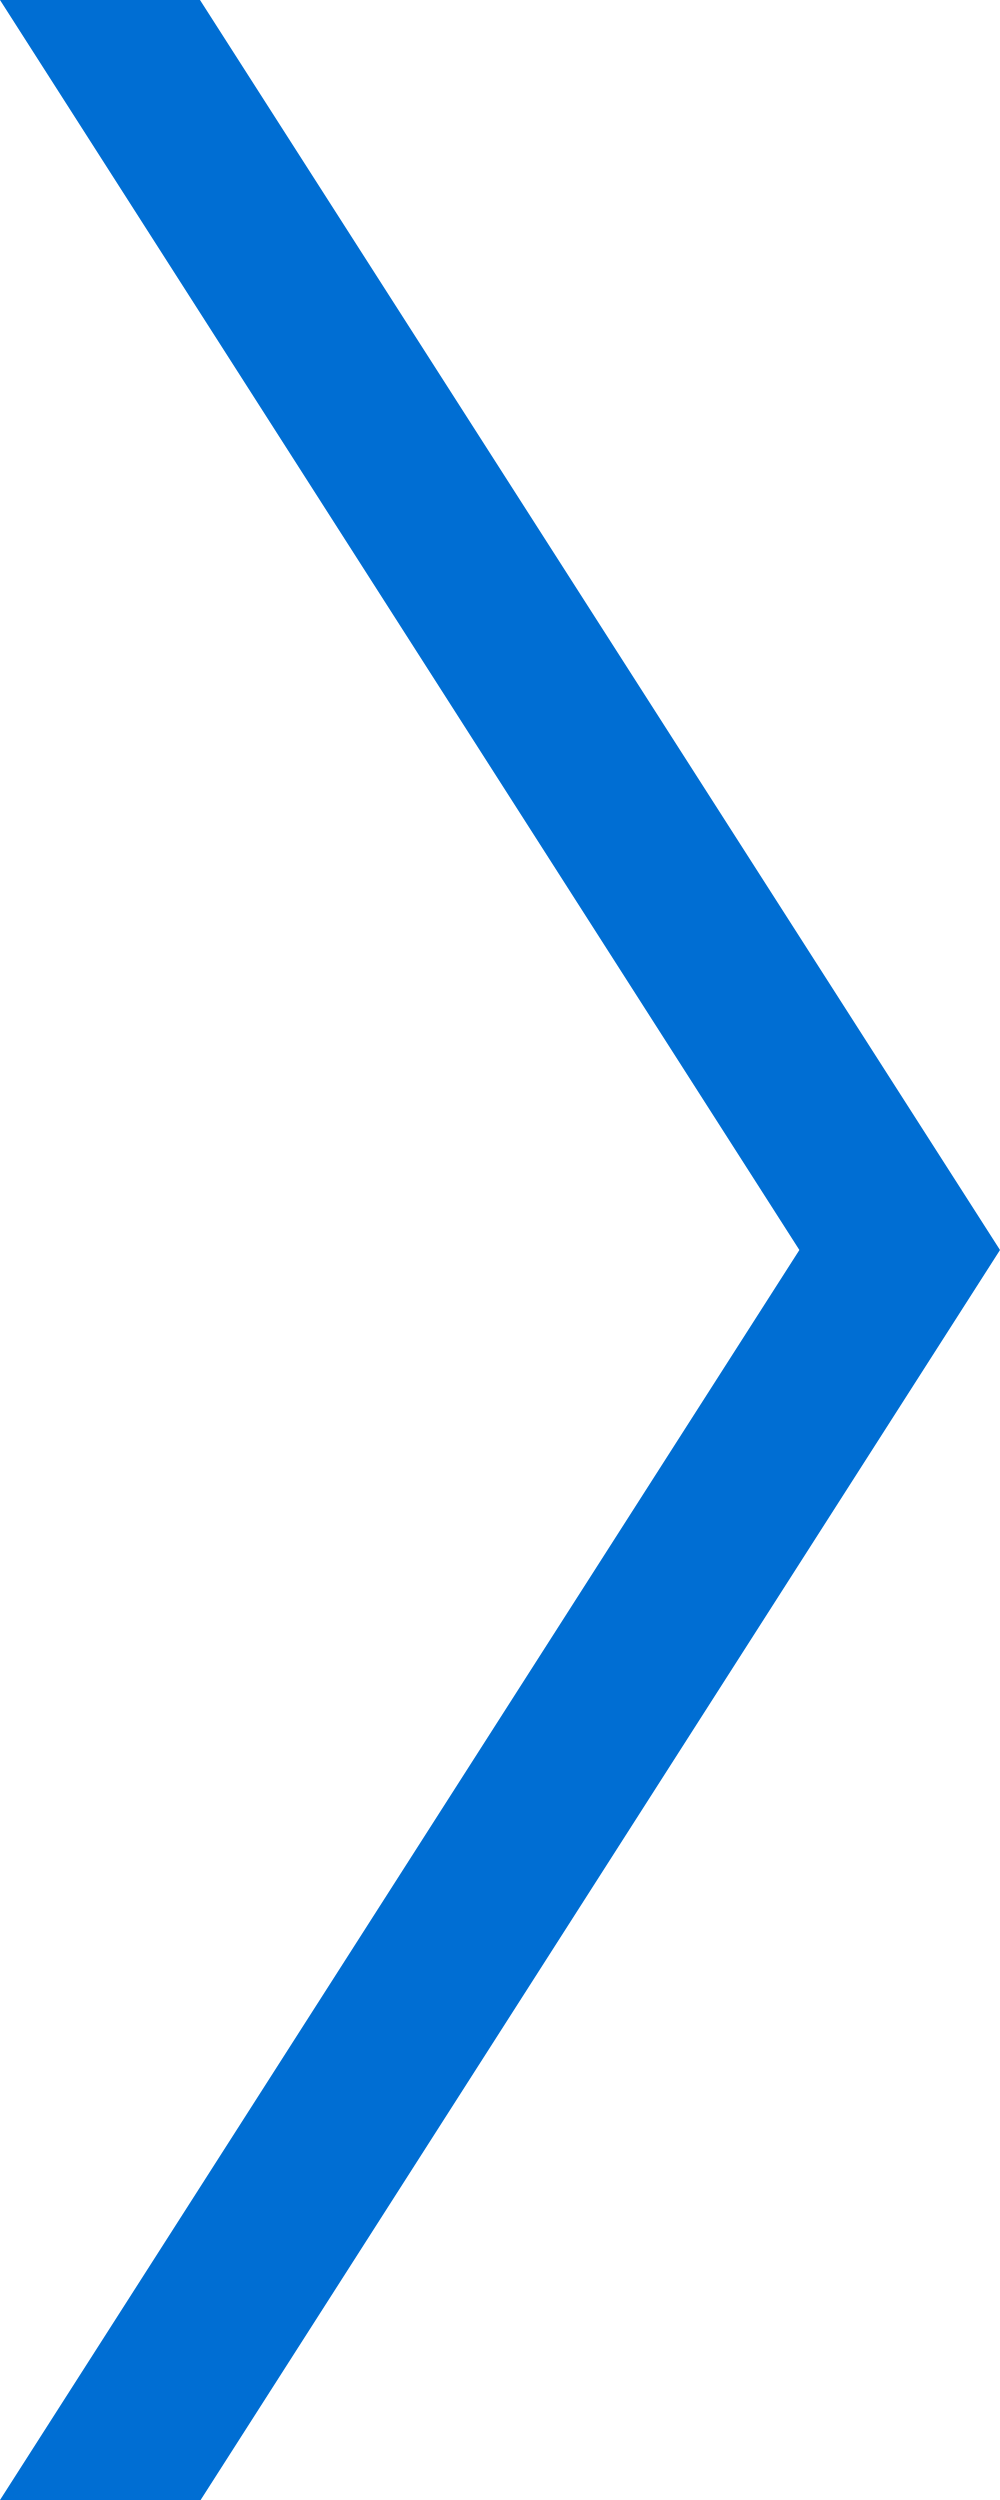
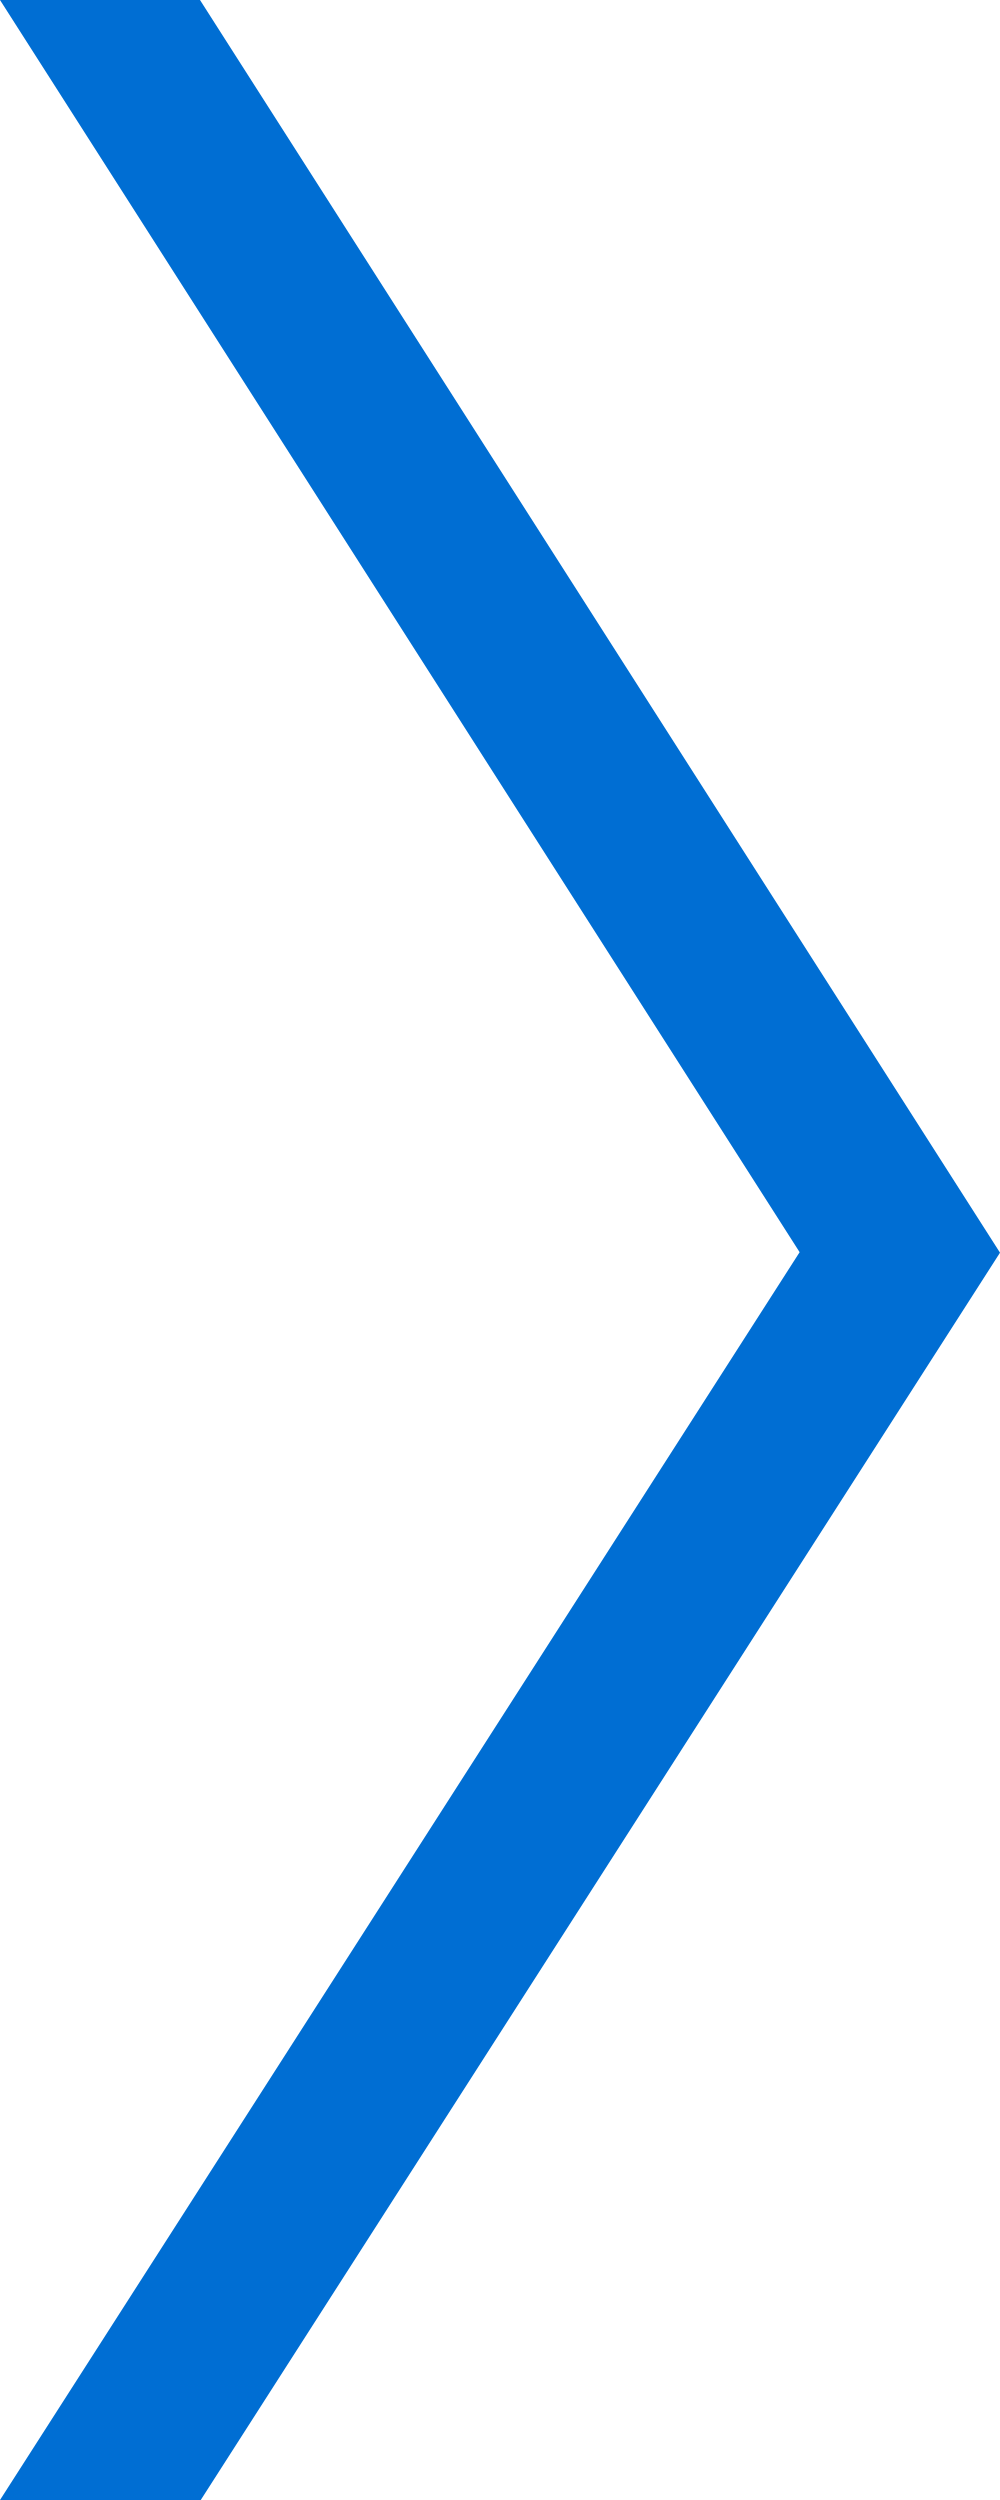
<svg xmlns="http://www.w3.org/2000/svg" viewBox="0 0 16 40">
  <defs>
    <style>.cls-1{fill:#006ed3;}</style>
  </defs>
  <g id="Layer_2" data-name="Layer 2">
    <g id="Layer_1-2" data-name="Layer 1">
-       <path class="cls-1" d="M3.21,40H0L12.79,20,0,0H3.2L16,20Z" />
+       <path class="cls-1" d="M3.212,40H0L12.794,20.035,0,0H3.2L16,20.043Z" />
    </g>
  </g>
</svg>
